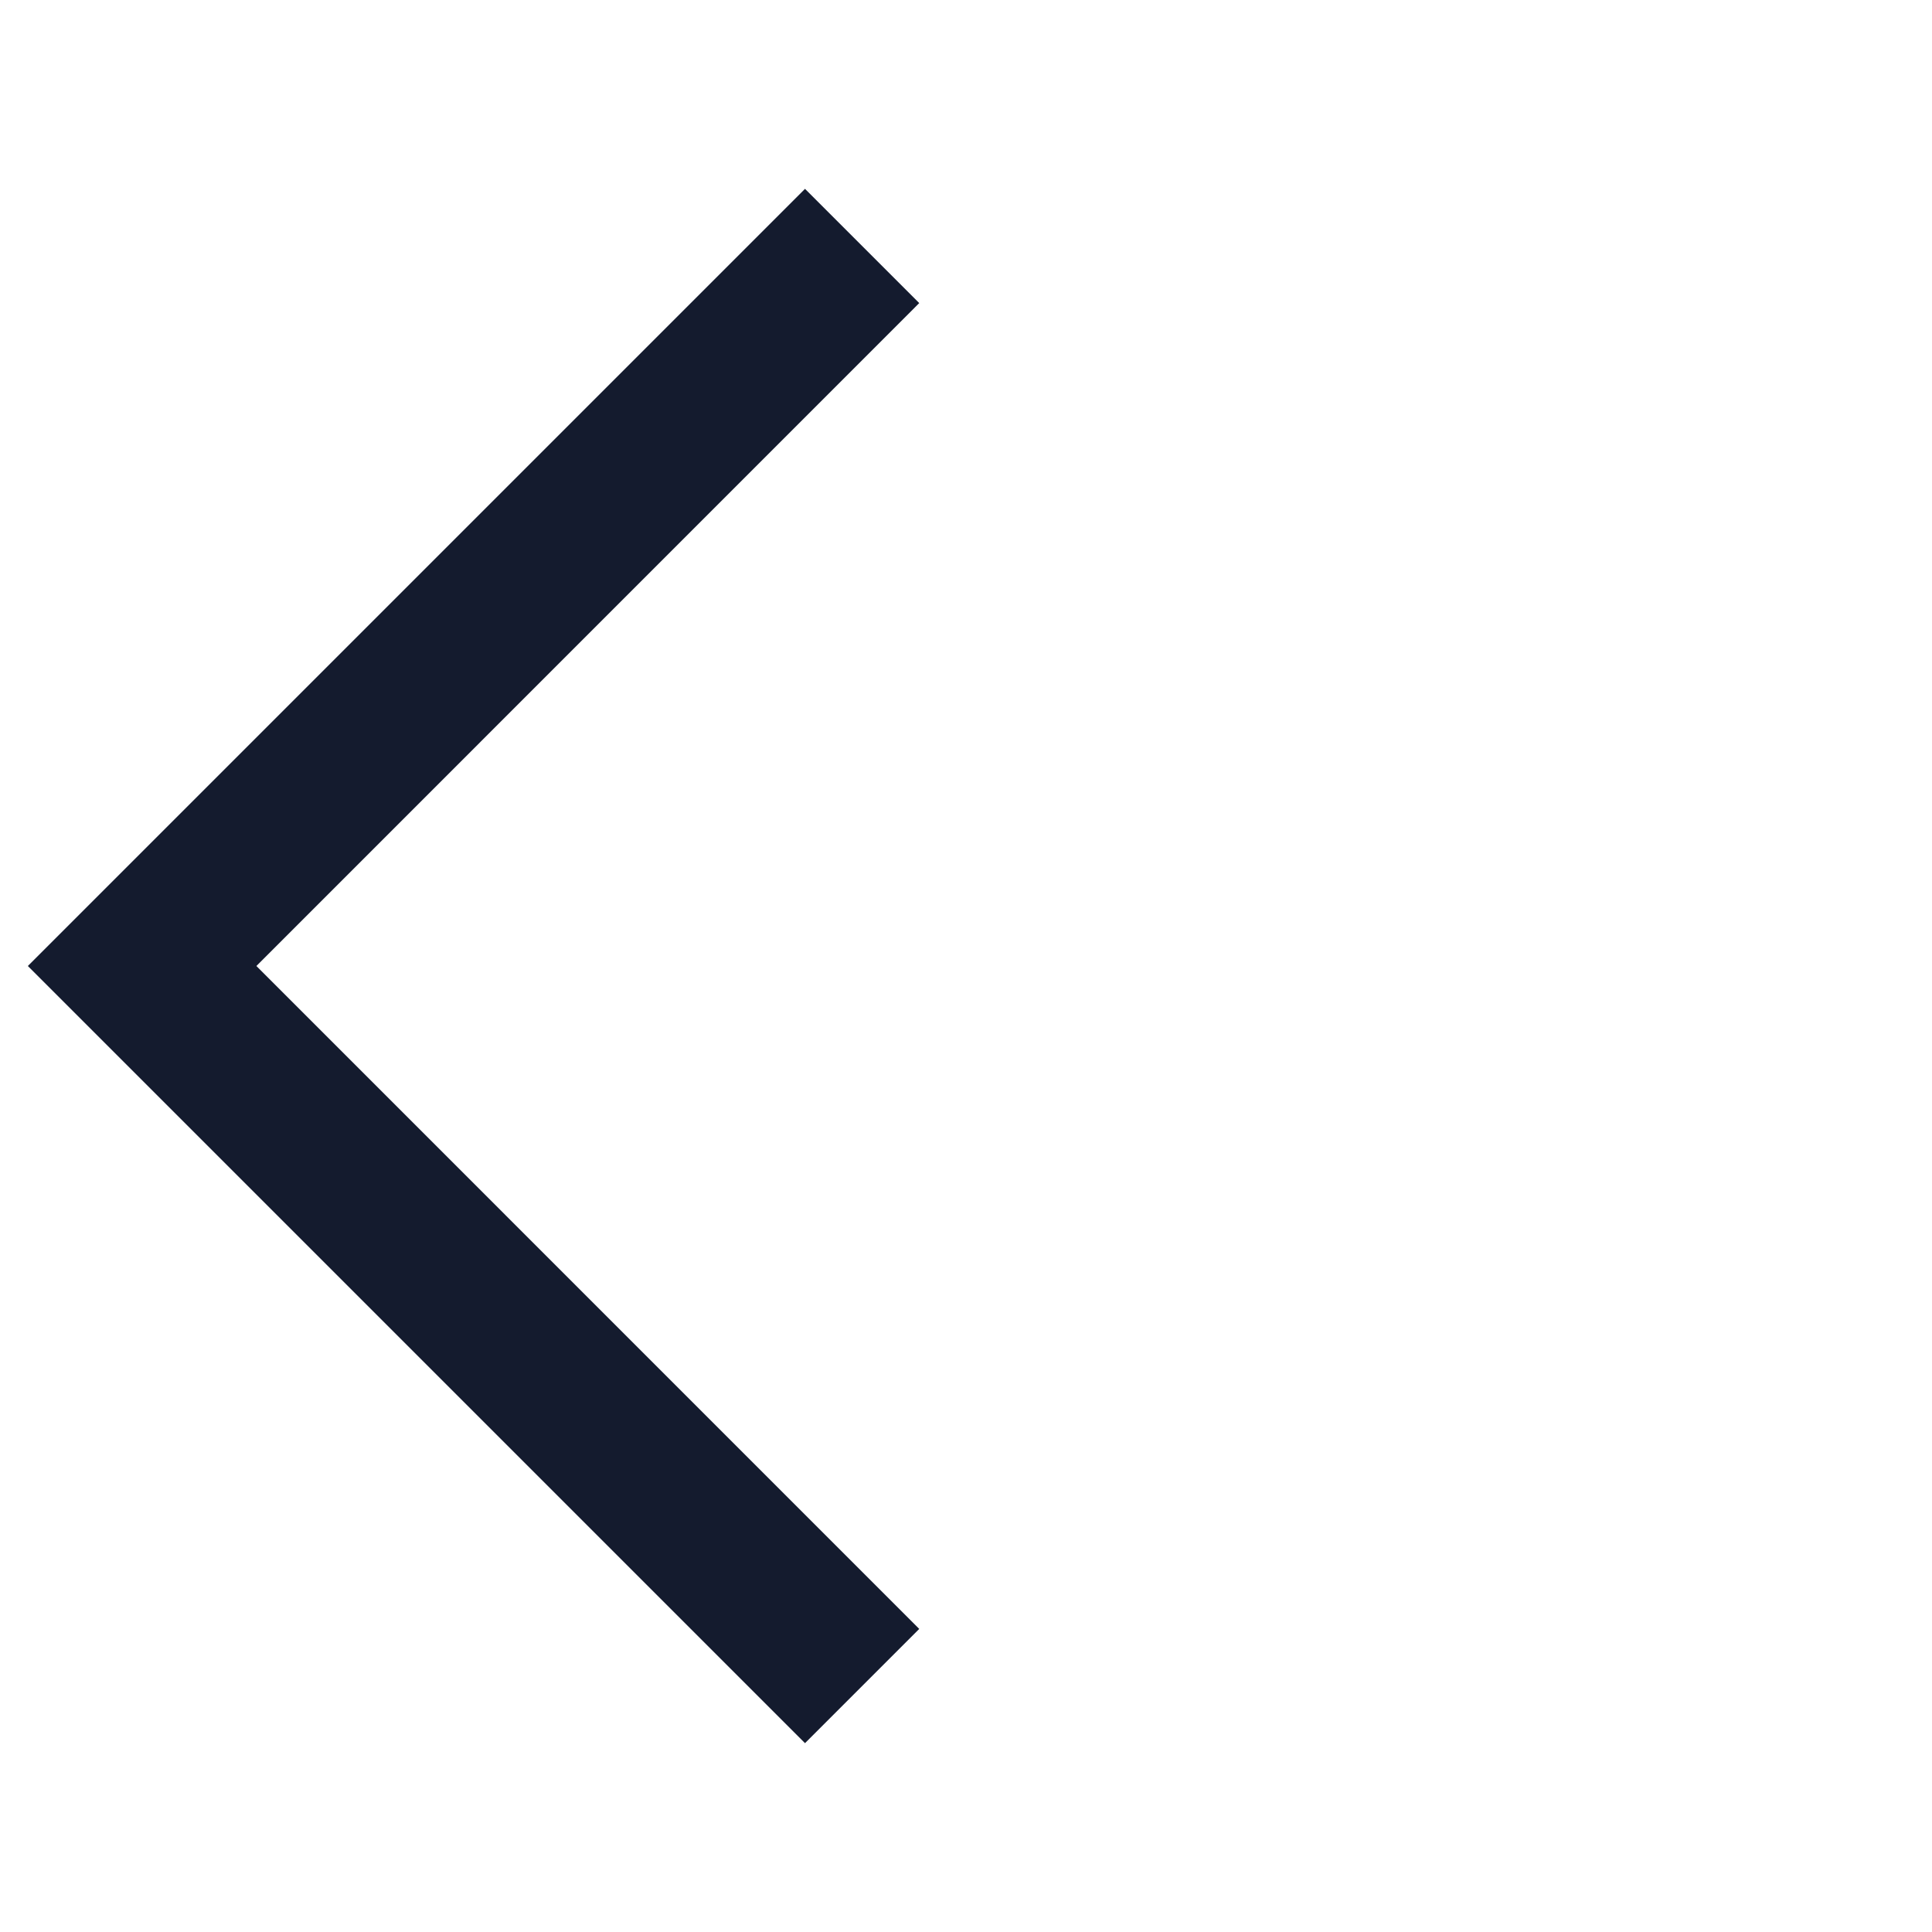
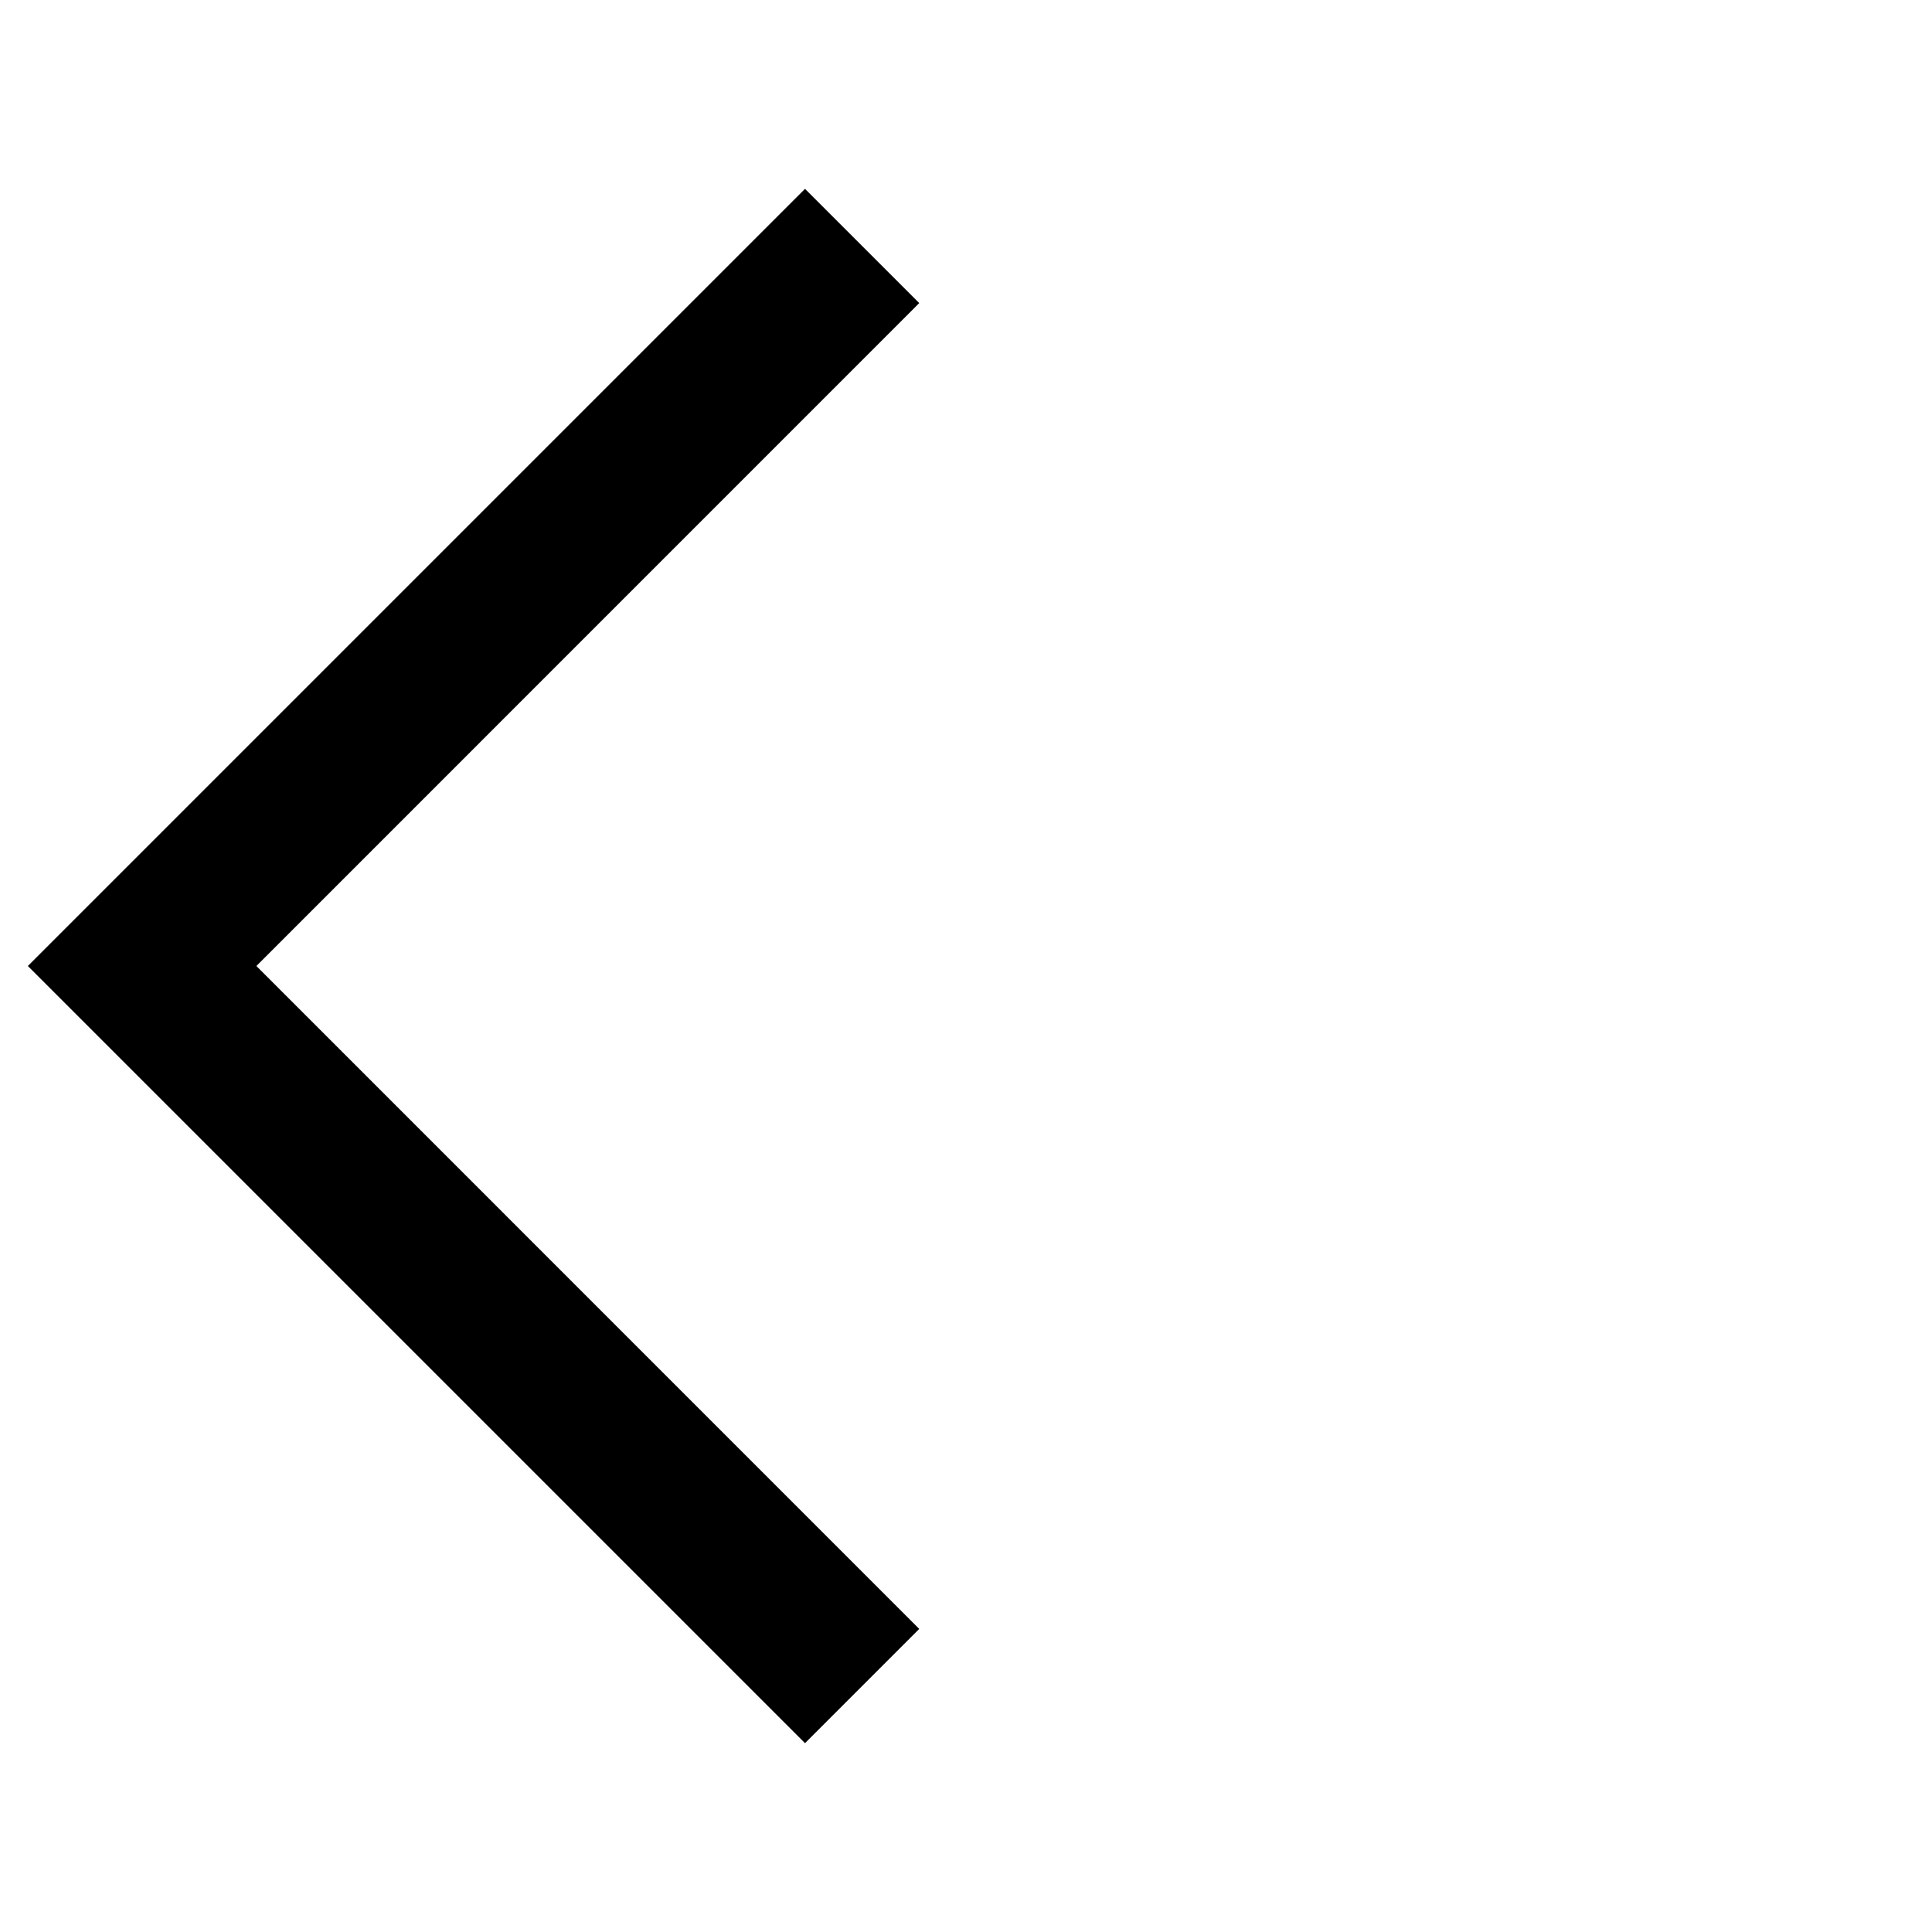
<svg xmlns="http://www.w3.org/2000/svg" width="24" height="24" viewBox="0 0 24 24" fill="none">
-   <g id="ic_arrow_back_ios_line_24">
-     <path id="Vector" d="M10 21.654L0.346 12L10 2.346L11.419 3.765L3.185 12L11.419 20.235L10 21.654Z" fill="#141B2E" />
-   </g>
+   <path d="M10 21.654L0.346 12L10 2.346L11.419 3.765L3.185 12L11.419 20.235L10 21.654Z" fill="black" />
</svg>
